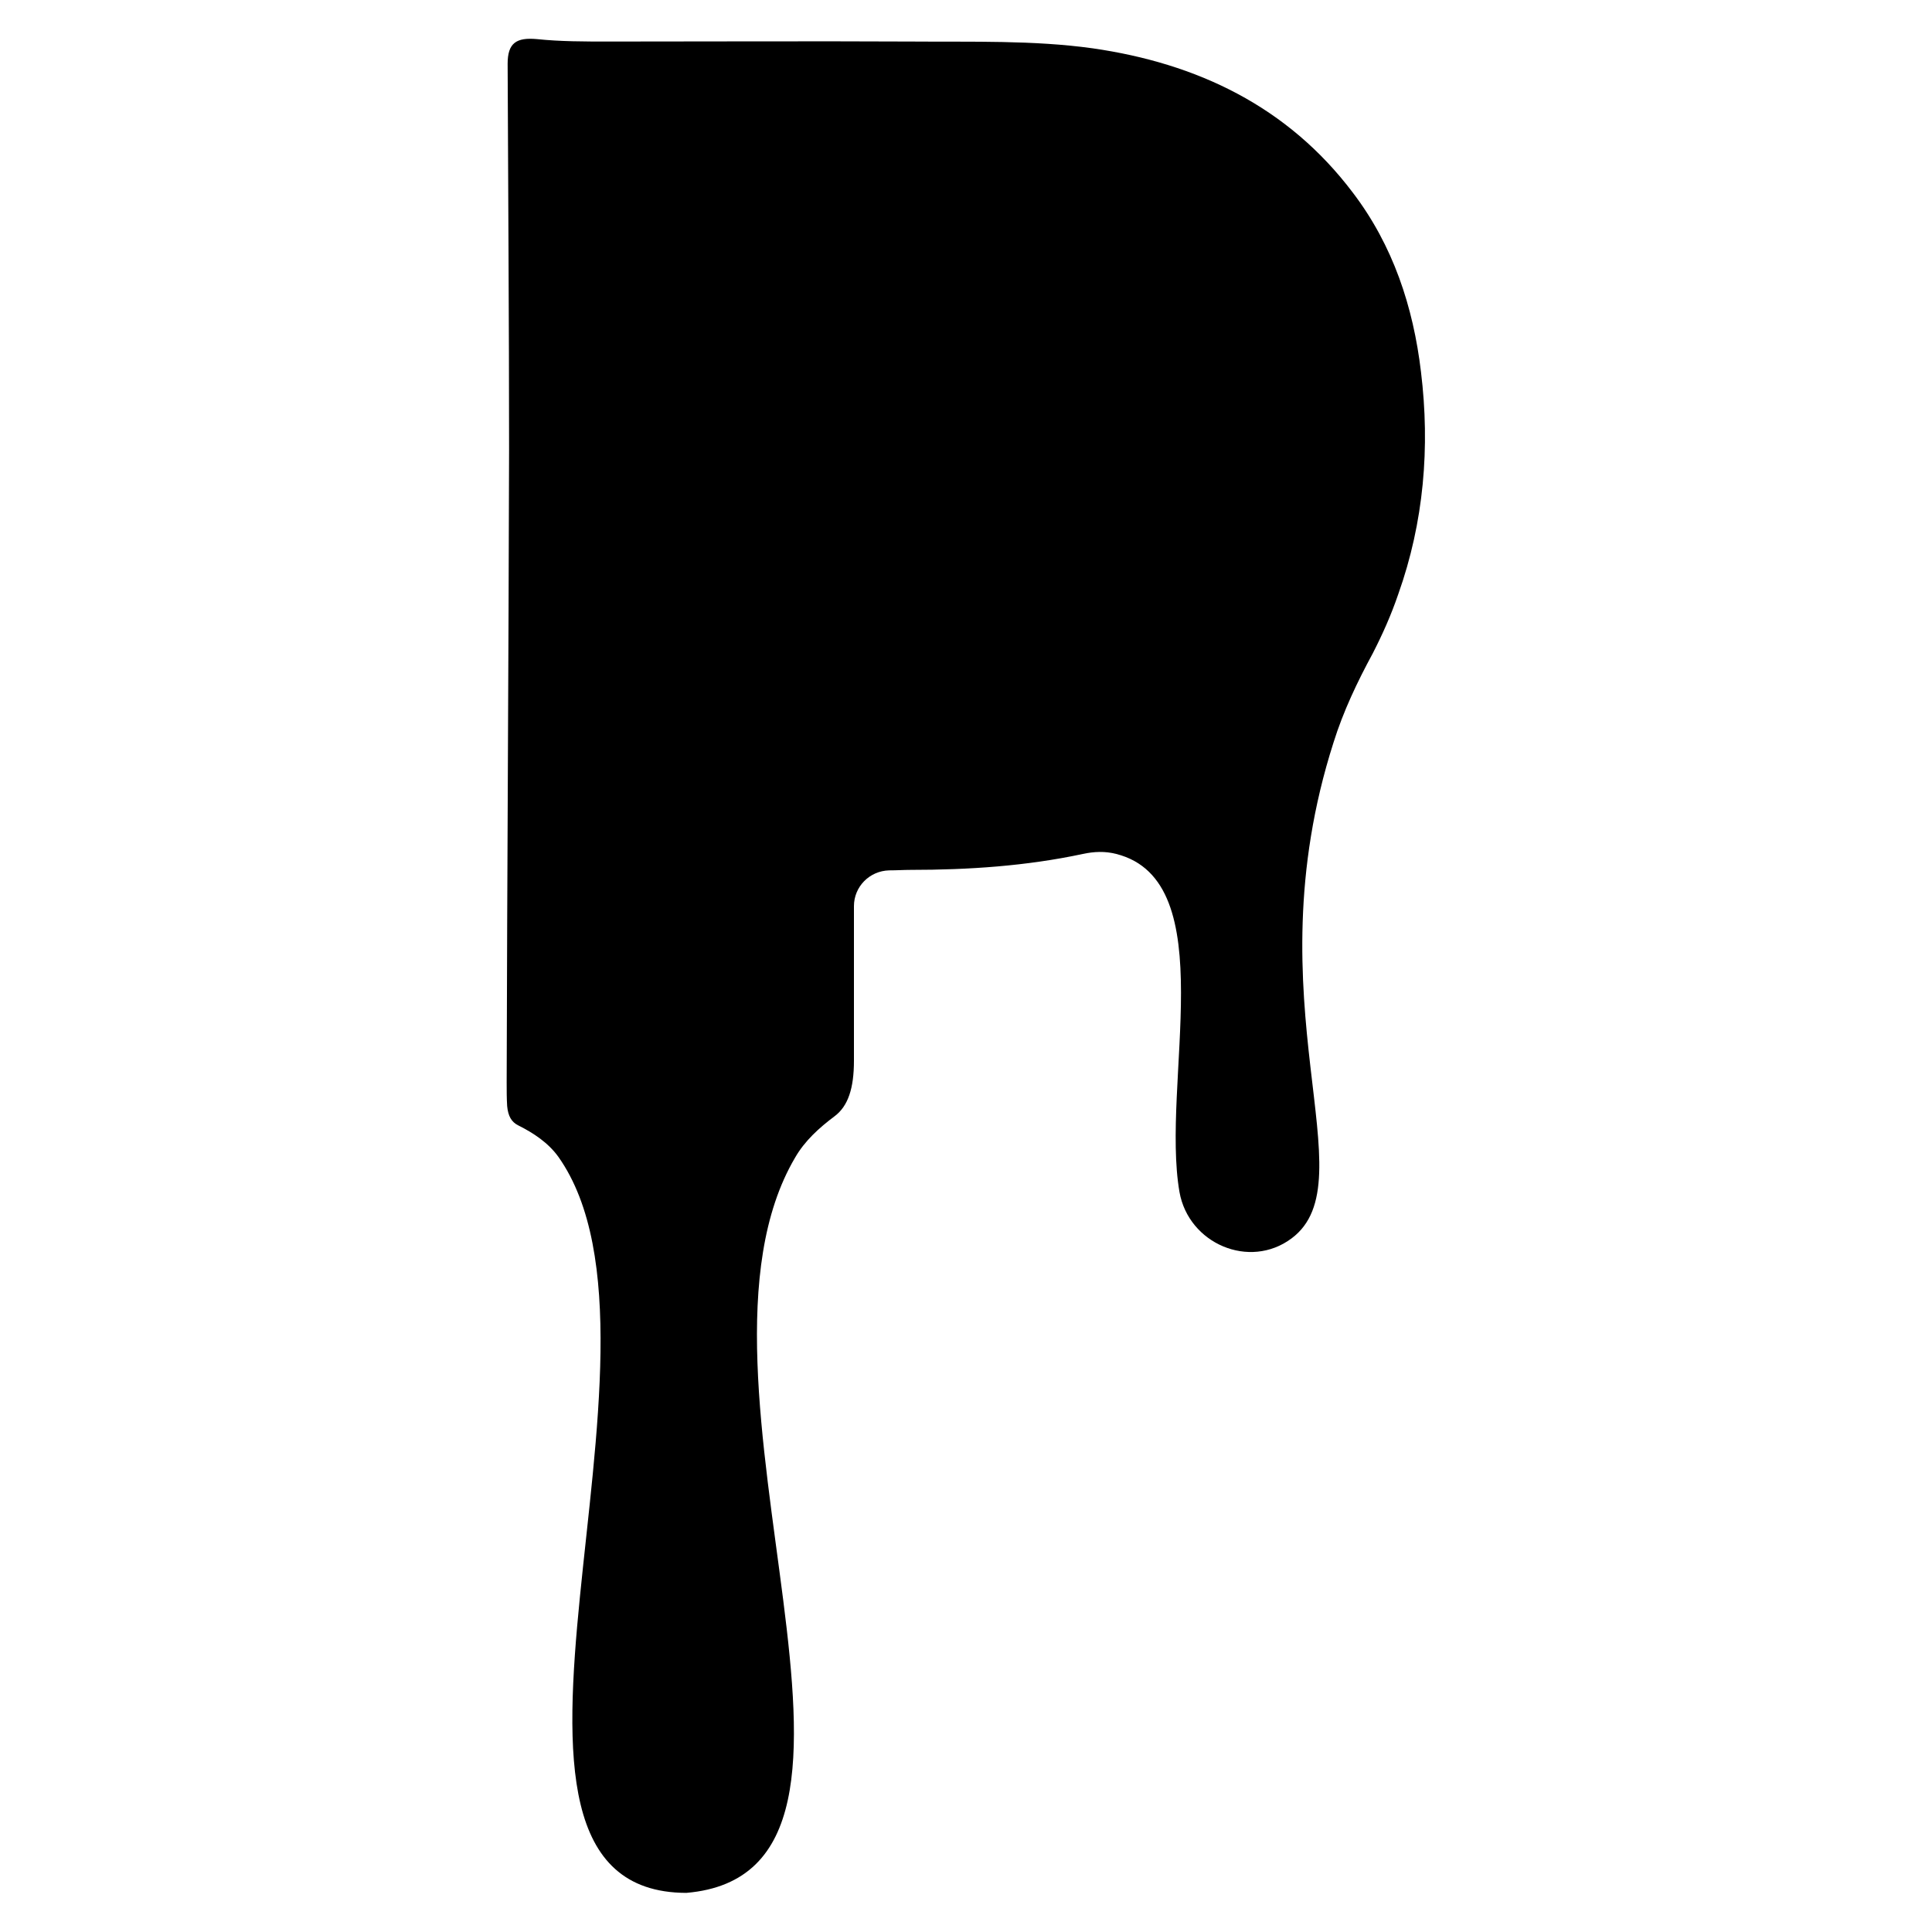
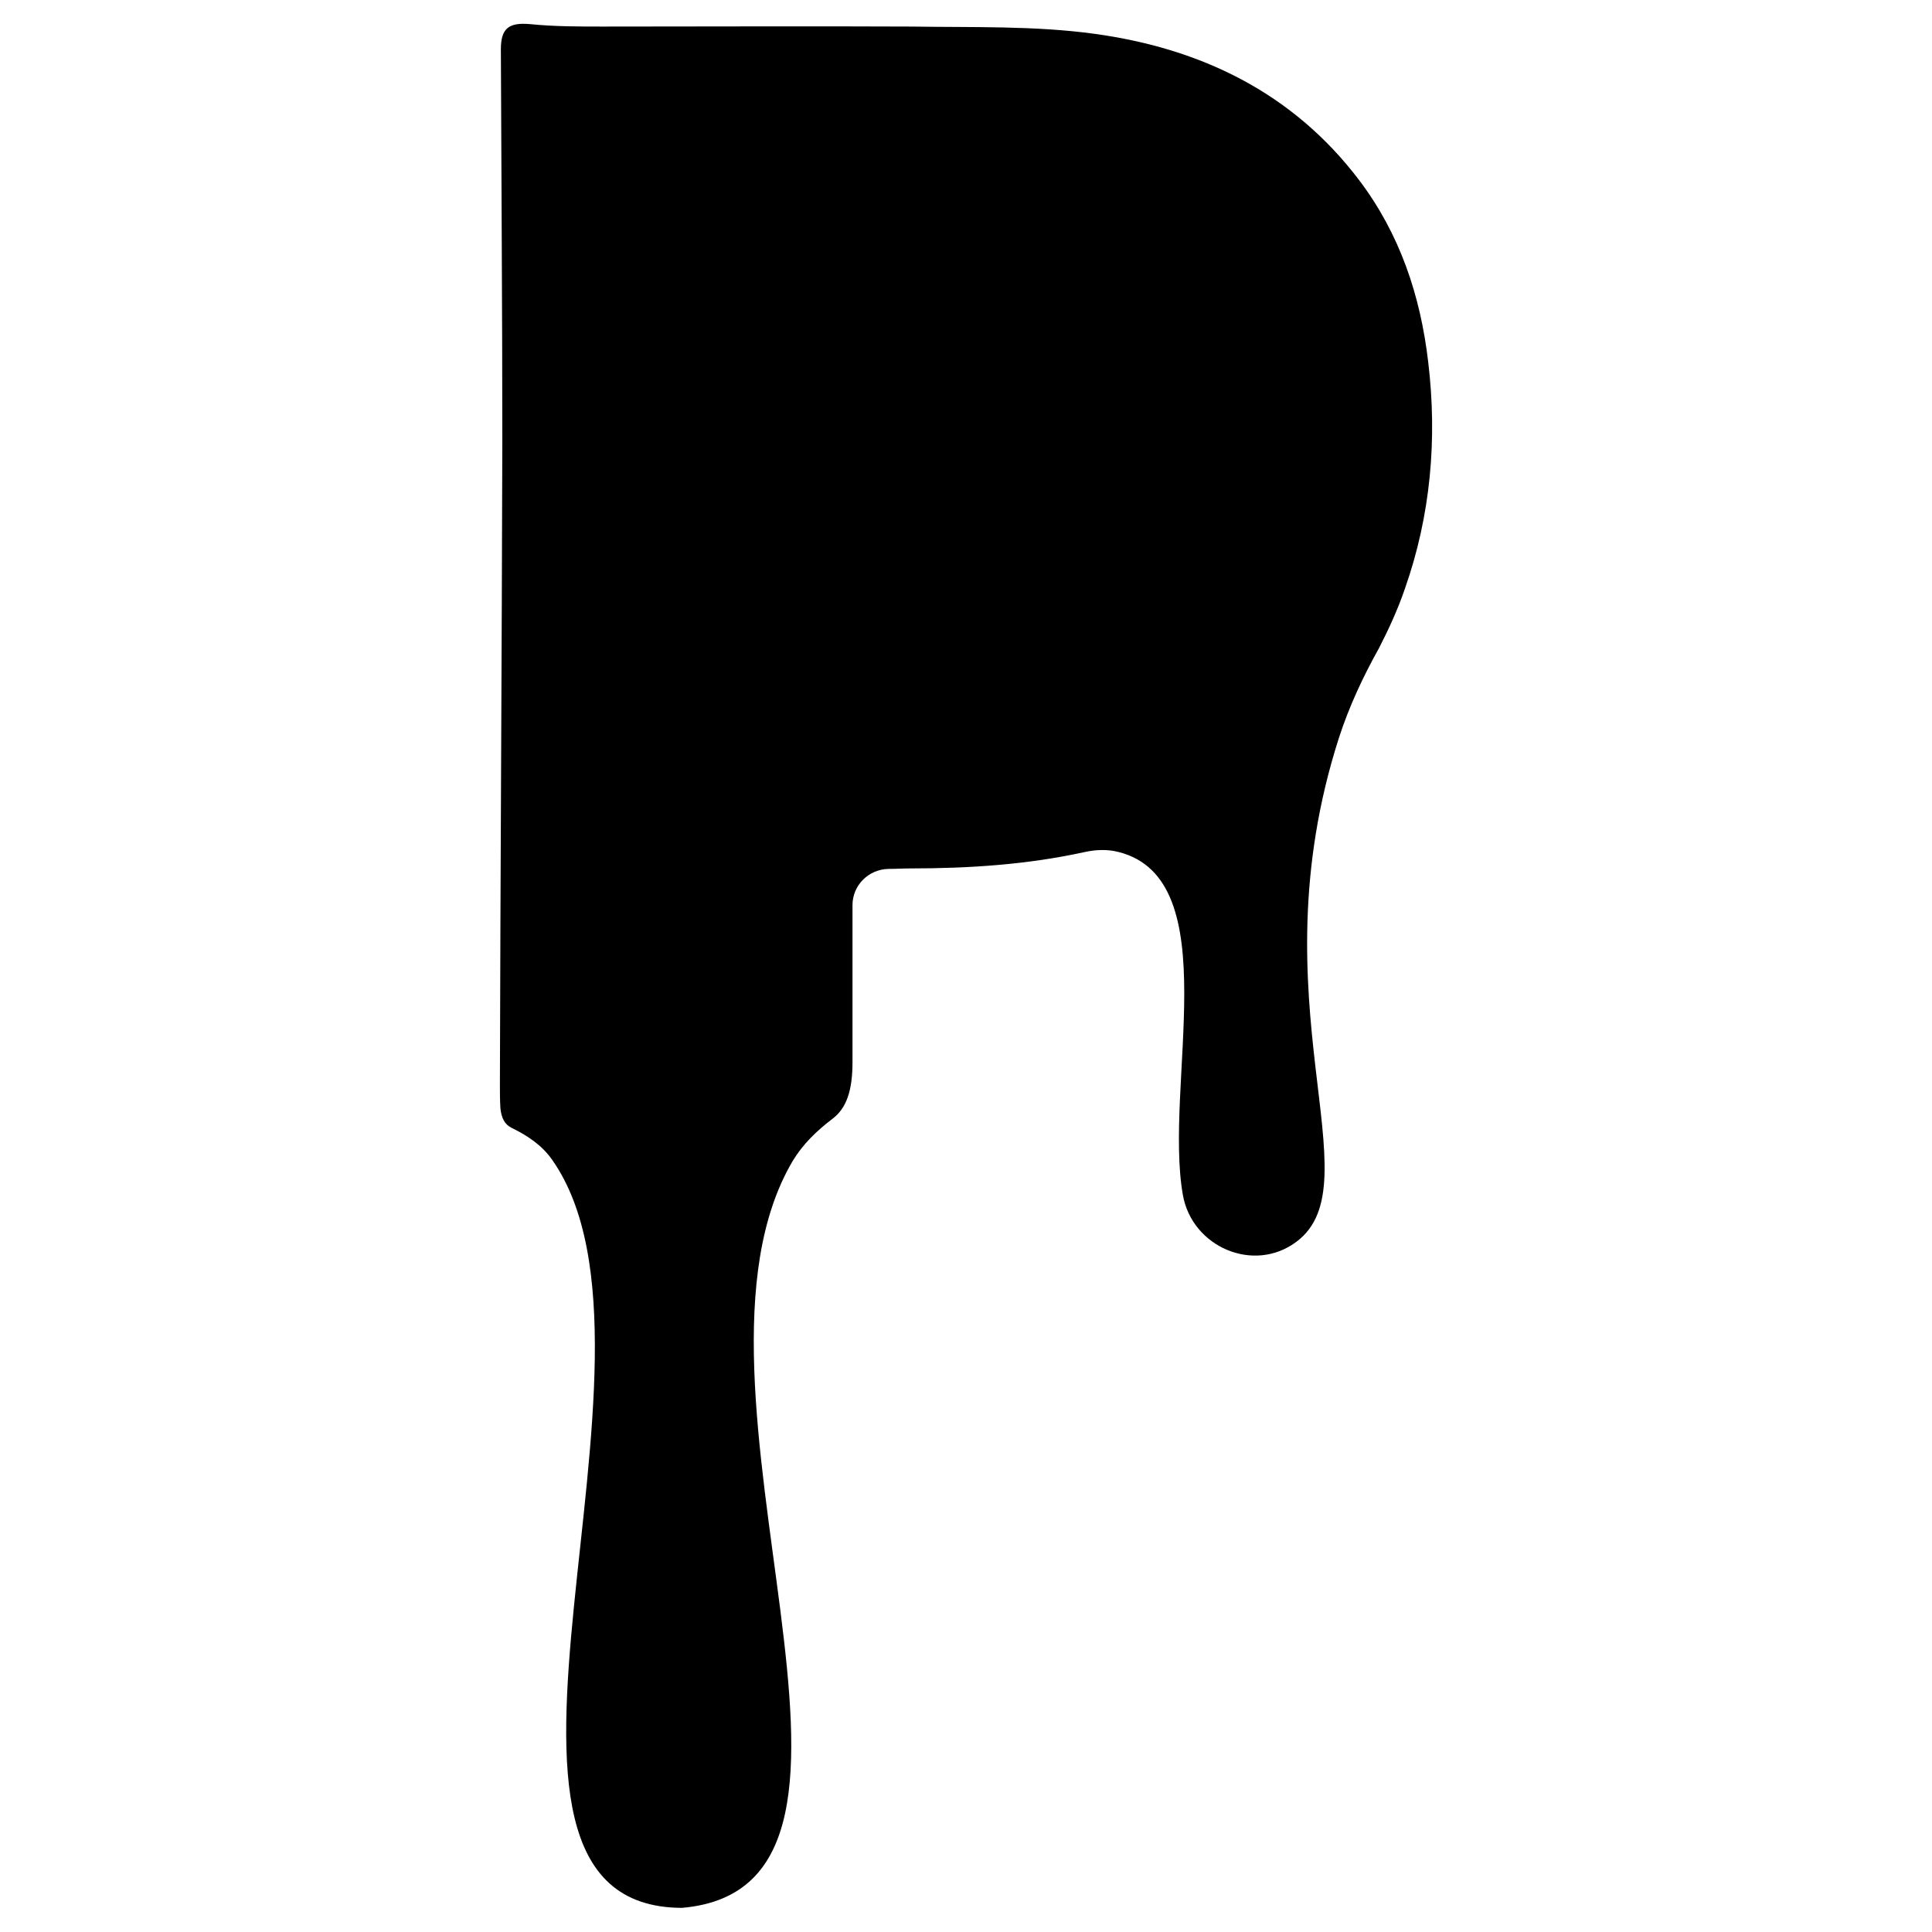
<svg xmlns="http://www.w3.org/2000/svg" version="1.1" id="Layer_1" x="0px" y="0px" viewBox="0 0 400 400" style="enable-background:new 0 0 400 400;" xml:space="preserve">
-   <path d="M289.5,123c5.3-14.9,6.6-30.4,4.7-46c-1.6-13.5-5.8-26.2-14.1-37.1C266.6,22,247.8,13.1,226.2,10  c-12.2-1.7-24.9-1.3-37.4-1.4c-20.9-0.1-42,0-62.9,0c-4.9,0-9.9,0-14.7-0.5c-4.3-0.4-6.1,0.8-6.1,5.1c0.1,26.6,0.3,53.3,0.3,79.8  c-0.1,43.8-0.4,87.5-0.5,131.1c0,1.6,0,3.3,0.1,4.9c0.2,2.1,0.9,3.3,2.3,4c3.2,1.6,6.2,3.6,8.3,6.5c28,39.6-24.9,152.3,26.5,152.4  c50.4-4.3-4.4-106.5,22.5-152.2c2-3.5,5-6.2,8.2-8.6c2.8-2.1,4-5.8,4-11.5l0-32c0-4,3.2-7.3,7.3-7.4c1.5,0,3-0.1,4.4-0.1  c12.1,0,24-0.8,35.7-3.3c2.3-0.5,4.6-0.6,6.9,0c22.2,5.6,9.2,47.6,13.1,70c1.9,10.7,14.5,16.1,23.2,9.6c16.1-12-8.6-48.7,8.7-102.7  c2-6.4,4.9-12.5,8.1-18.4C286.2,131.4,288,127.4,289.5,123z" />
+   <path d="M290.9,121.8c5.3-15.1,6.7-30.9,4.8-46.8c-1.6-13.8-5.9-26.6-14.3-37.7c-13.8-18.2-32.9-27.3-54.8-30.3  c-12.4-1.7-25.2-1.3-37.9-1.5c-21.2-0.1-42.6,0-63.9,0c-4.9,0-10,0-15-0.5c-4.4-0.4-6.1,0.8-6.1,5.2c0.1,27,0.3,54.1,0.3,81.1  c-0.1,44.5-0.4,88.8-0.5,133.2c0,1.6,0,3.3,0.1,4.9c0.2,2.1,0.9,3.4,2.3,4.1c3.3,1.6,6.3,3.6,8.4,6.6  C142.7,280.4,89,394.9,141.2,395c51.2-4.4-4.5-108.1,22.9-154.6c2.1-3.5,5-6.3,8.3-8.8c2.9-2.2,4.1-5.9,4.1-11.7l0-32.5  c0-4.1,3.3-7.4,7.4-7.5c1.5,0,3-0.1,4.5-0.1c12.3,0,24.4-0.8,36.2-3.4c2.3-0.5,4.7-0.6,7,0c22.5,5.7,9.3,48.4,13.3,71  c1.9,10.8,14.7,16.3,23.5,9.7c16.4-12.2-8.8-49.5,8.8-104.3c2.1-6.5,5-12.7,8.3-18.6C287.5,130.3,289.4,126.2,290.9,121.8z" />
</svg>
